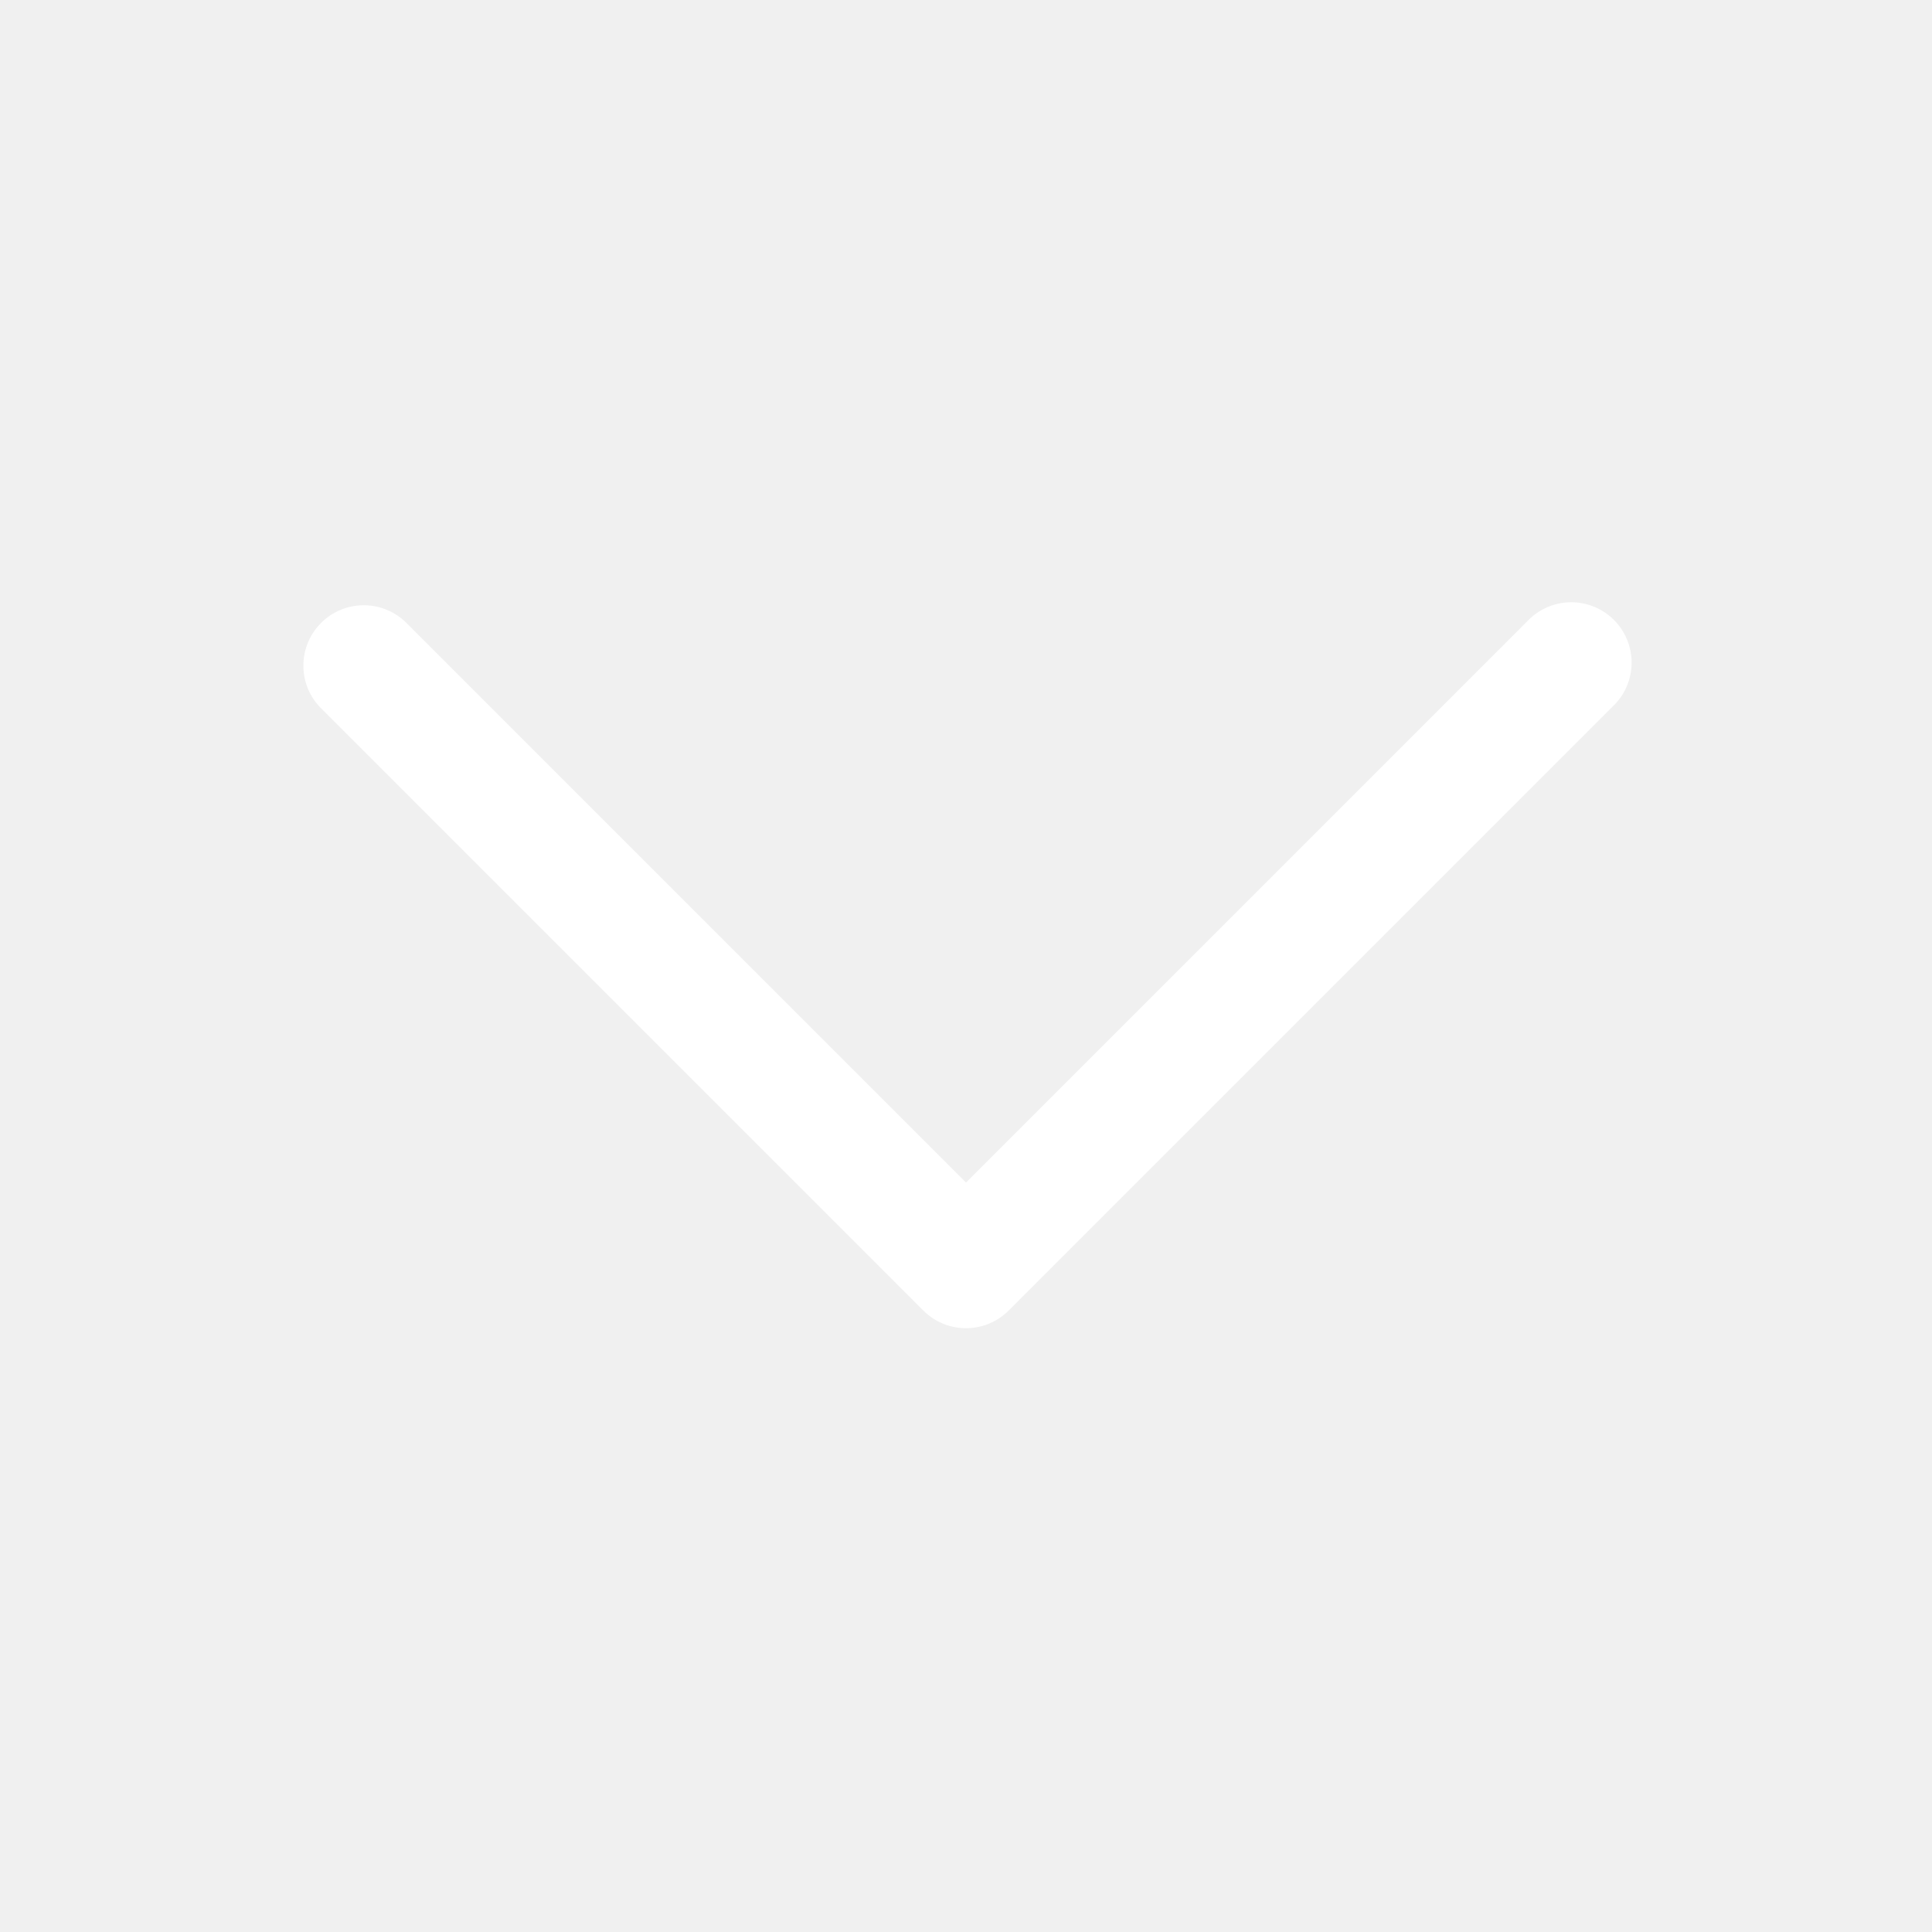
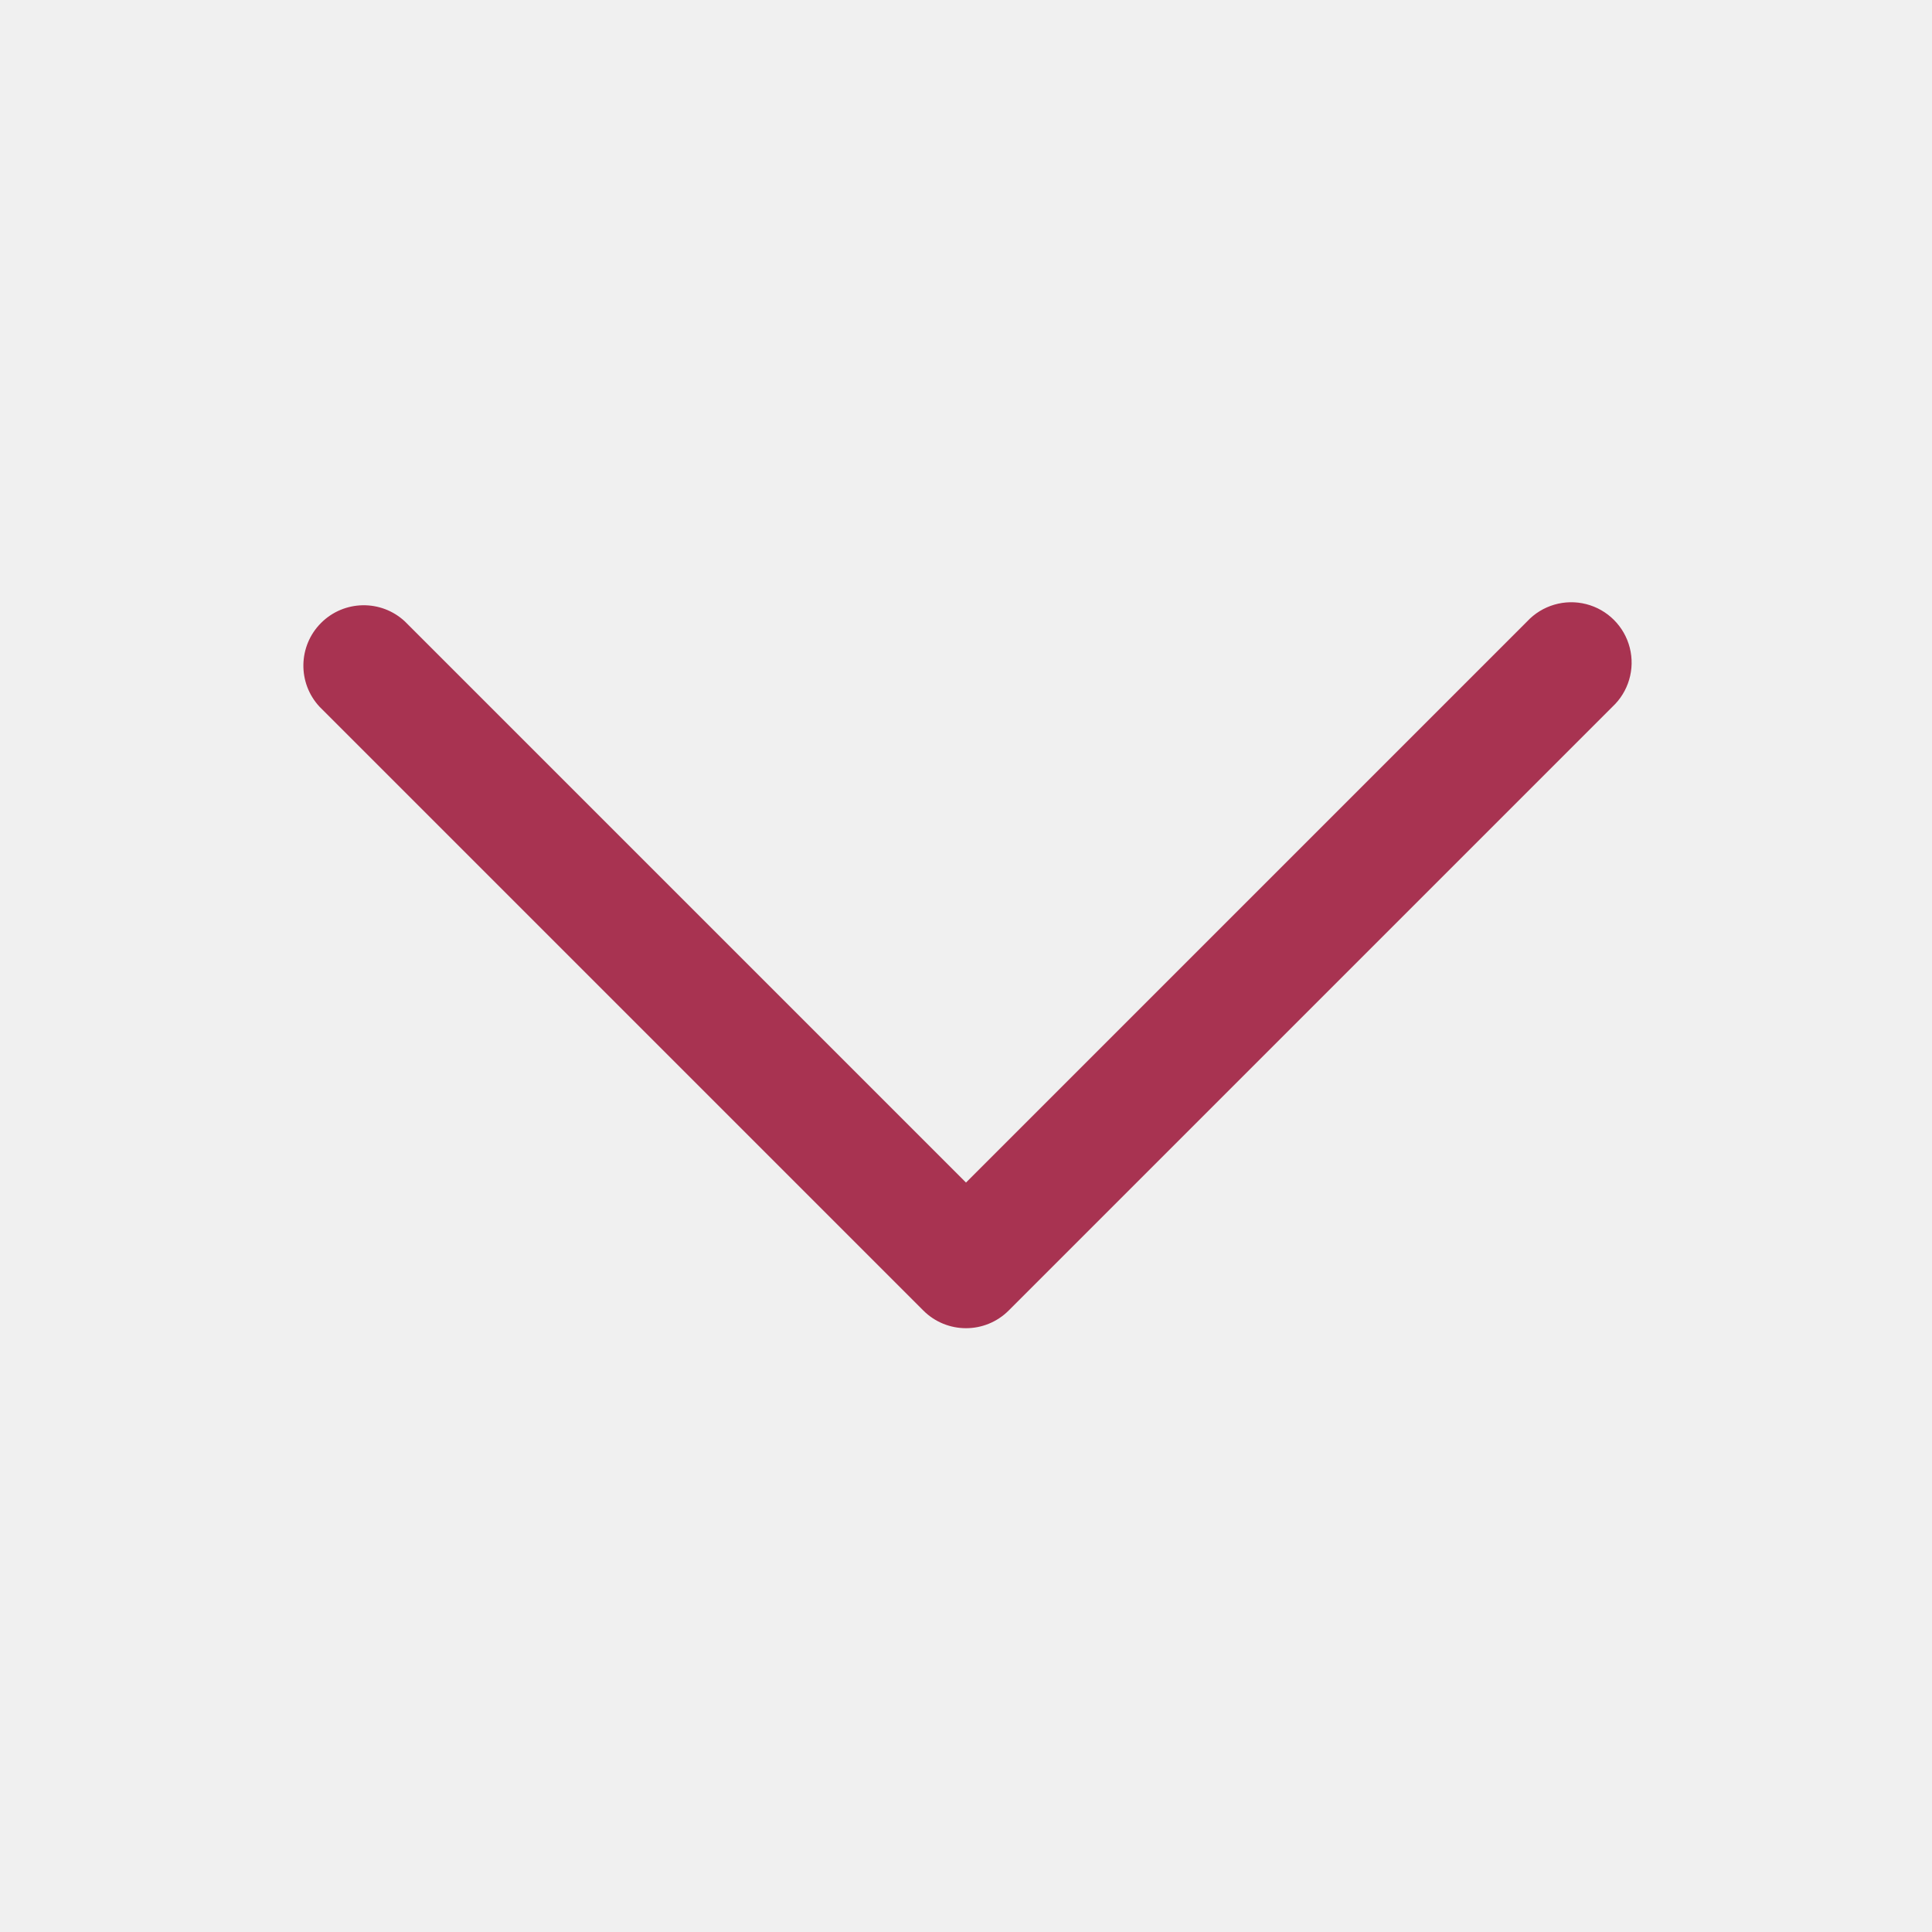
- <svg xmlns="http://www.w3.org/2000/svg" viewBox="0 0 24 24" fill="#fff" class="w-6 h-6">
+ <svg xmlns="http://www.w3.org/2000/svg" viewBox="0 0 24 24" fill="#A83351" class="w-6 h-6">
  <path fill-rule="evenodd" d="M12.53 16.28a.75.75 0 01-1.06 0l-7.5-7.5a.75.75 0 011.06-1.06L12 14.69l6.97-6.97a.75.75 0 111.06 1.06l-7.5 7.5z" clip-rule="evenodd" />
</svg>
